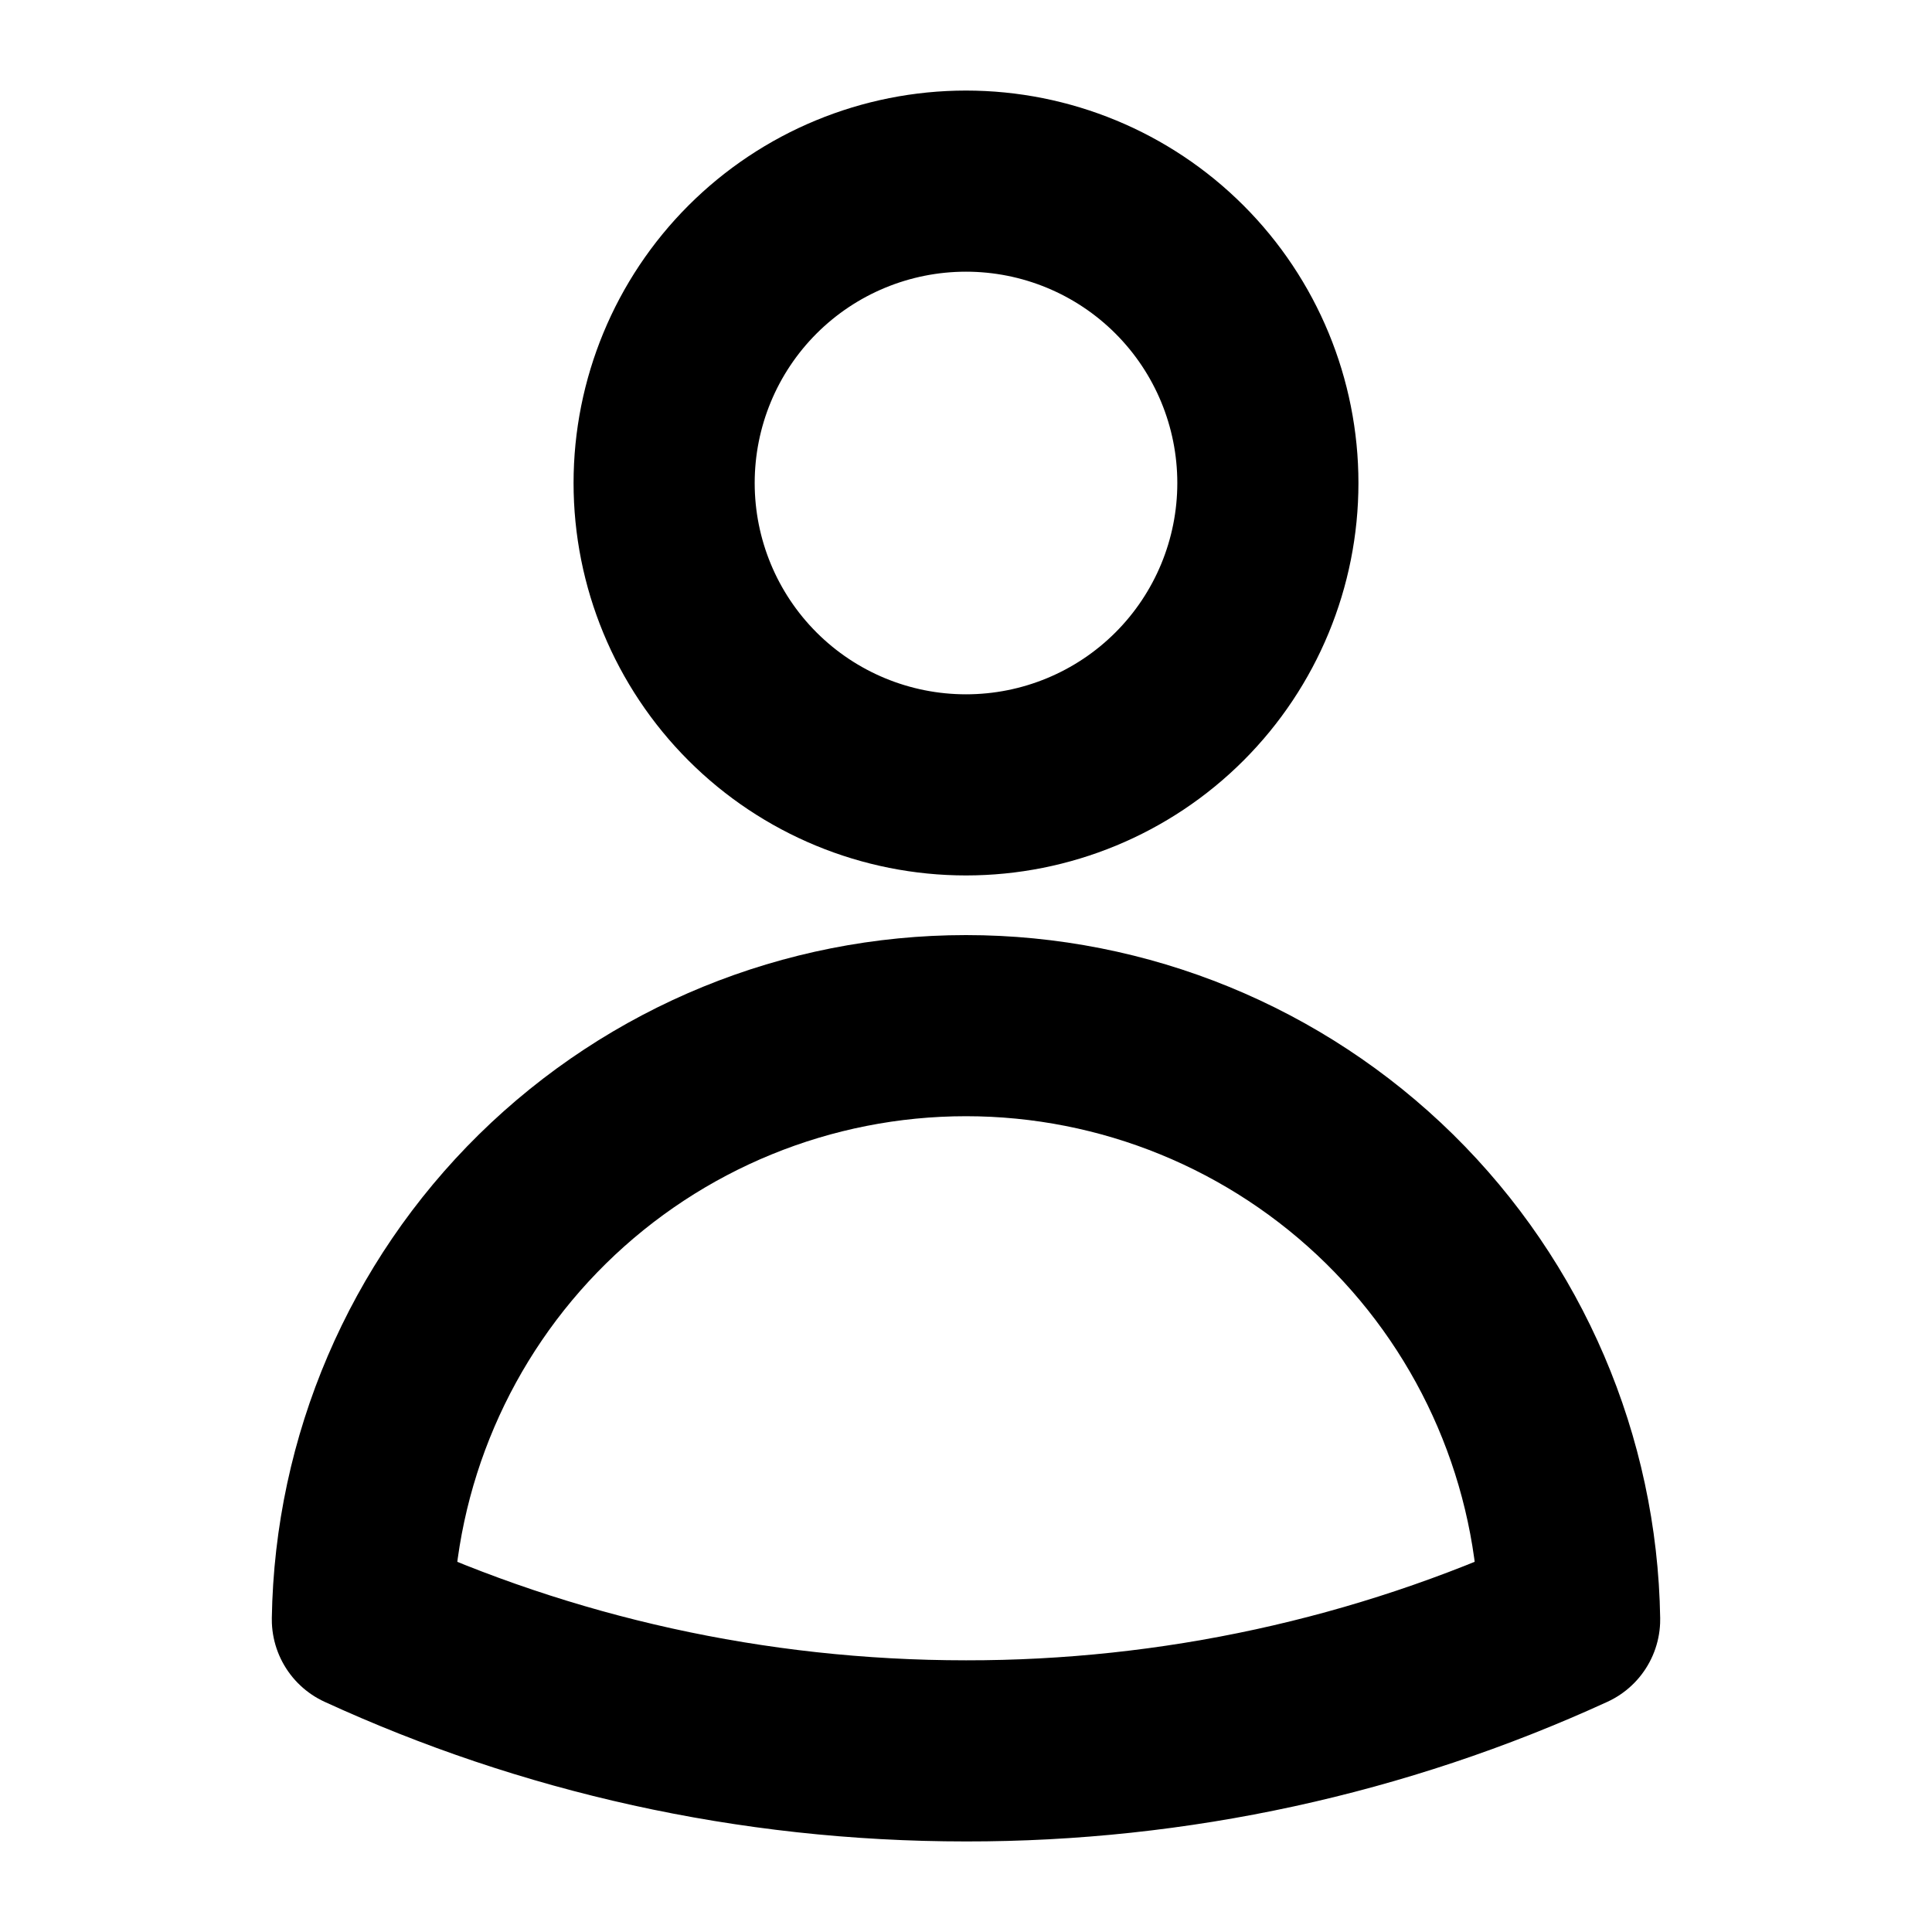
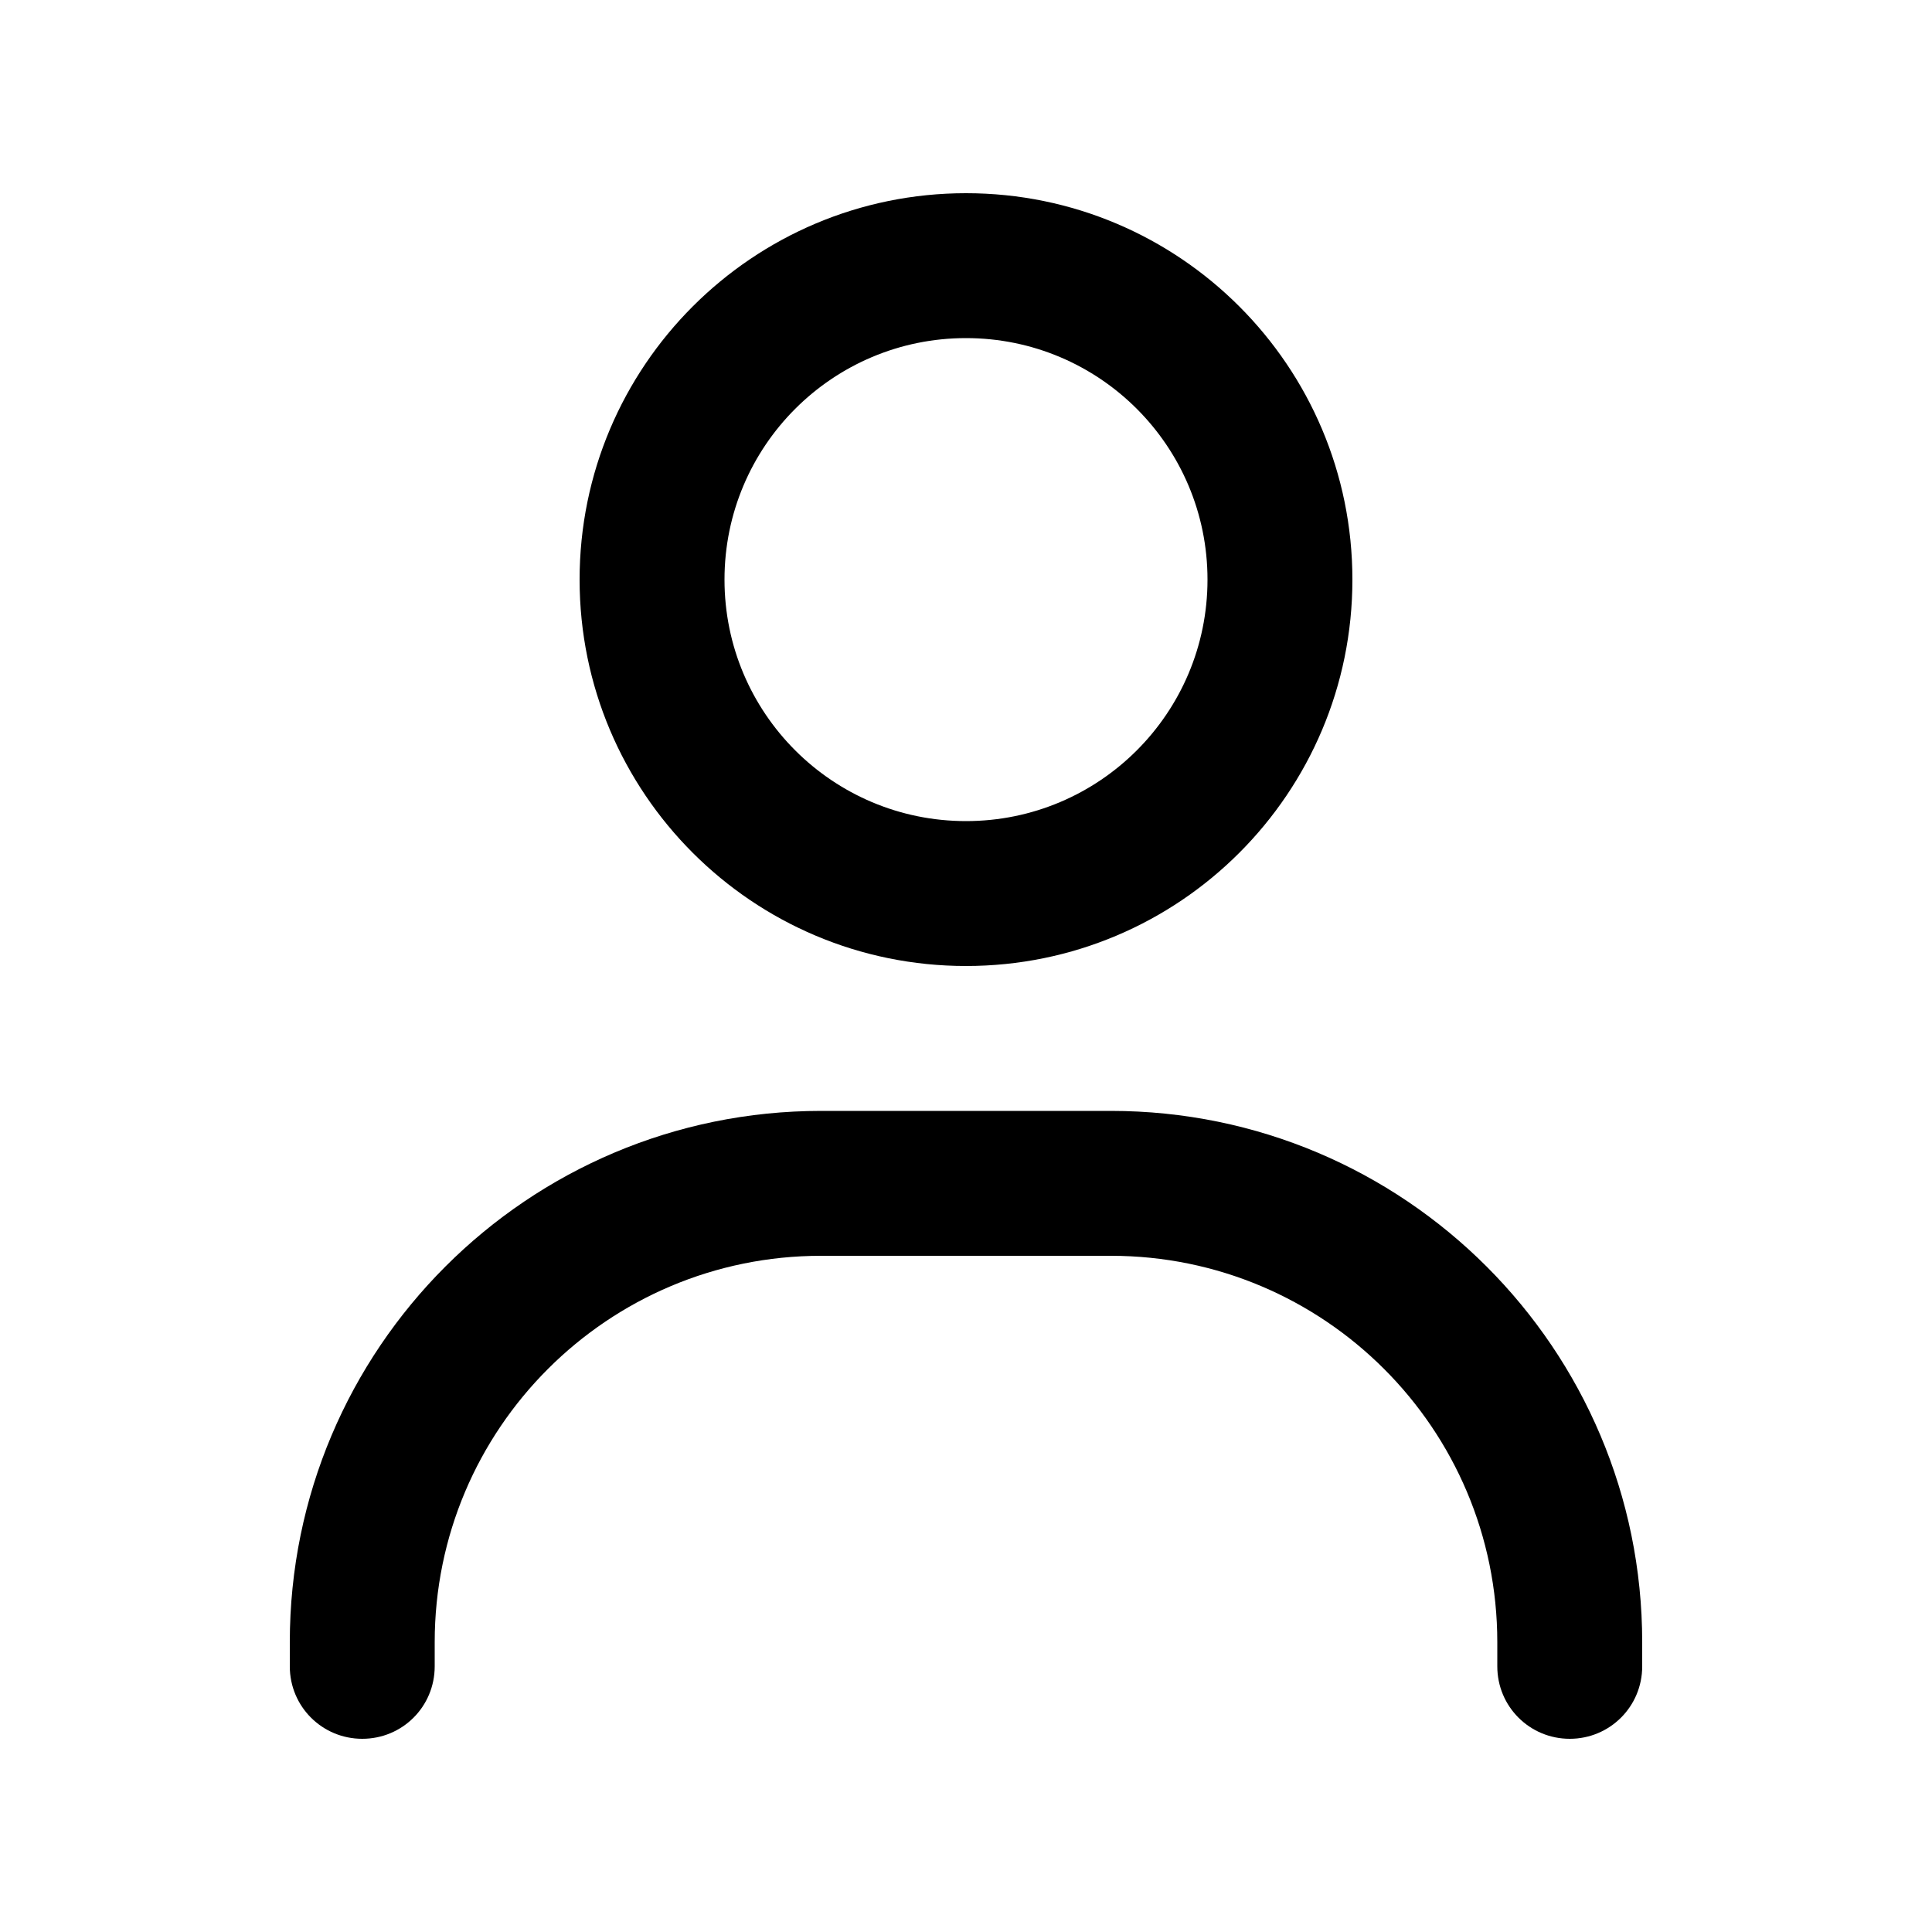
<svg xmlns="http://www.w3.org/2000/svg" viewBox="0 0 16 16" fill="none">
-   <path d="M10.5 4C10.5 4.663 10.237 5.299 9.768 5.768C9.299 6.237 8.663 6.5 8 6.5C7.337 6.5 6.701 6.237 6.232 5.768C5.763 5.299 5.5 4.663 5.5 4C5.5 3.337 5.763 2.701 6.232 2.232C6.701 1.763 7.337 1.5 8 1.5C8.663 1.5 9.299 1.763 9.768 2.232C10.237 2.701 10.5 3.337 10.5 4ZM3.001 13.412C3.022 12.1 3.558 10.849 4.493 9.929C5.429 9.009 6.688 8.494 8 8.494C9.312 8.494 10.571 9.009 11.507 9.929C12.442 10.849 12.978 12.1 12.999 13.412C11.431 14.131 9.725 14.502 8 14.5C6.216 14.5 4.523 14.111 3.001 13.412Z" stroke="currentColor" stroke-width="1.5" stroke-linecap="round" stroke-linejoin="round" />
+   <path d="M6 4.8C6 3.695 6.895 2.8 8 2.8C9.105 2.8 10 3.695 10 4.8C10 5.905 9.105 6.8 8 6.8C6.895 6.8 6 5.905 6 4.8ZM11.2 4.8C11.2 3.033 9.768 1.6 8 1.6C6.233 1.6 4.8 3.033 4.8 4.8C4.8 6.568 6.233 8 8 8C9.768 8 11.2 6.568 11.2 4.8ZM3.6 13.6C3.6 11.833 5.033 10.4 6.8 10.4H9.2C10.967 10.4 12.4 11.833 12.4 13.6V13.8C12.4 14.133 12.668 14.4 13 14.4C13.332 14.4 13.6 14.133 13.6 13.8V13.6C13.6 11.17 11.63 9.2 9.2 9.2H6.8C4.37 9.2 2.4 11.17 2.4 13.6V13.8C2.4 14.133 2.668 14.4 3 14.4C3.333 14.4 3.6 14.133 3.6 13.8V13.6Z" fill="currentColor" />
</svg>
